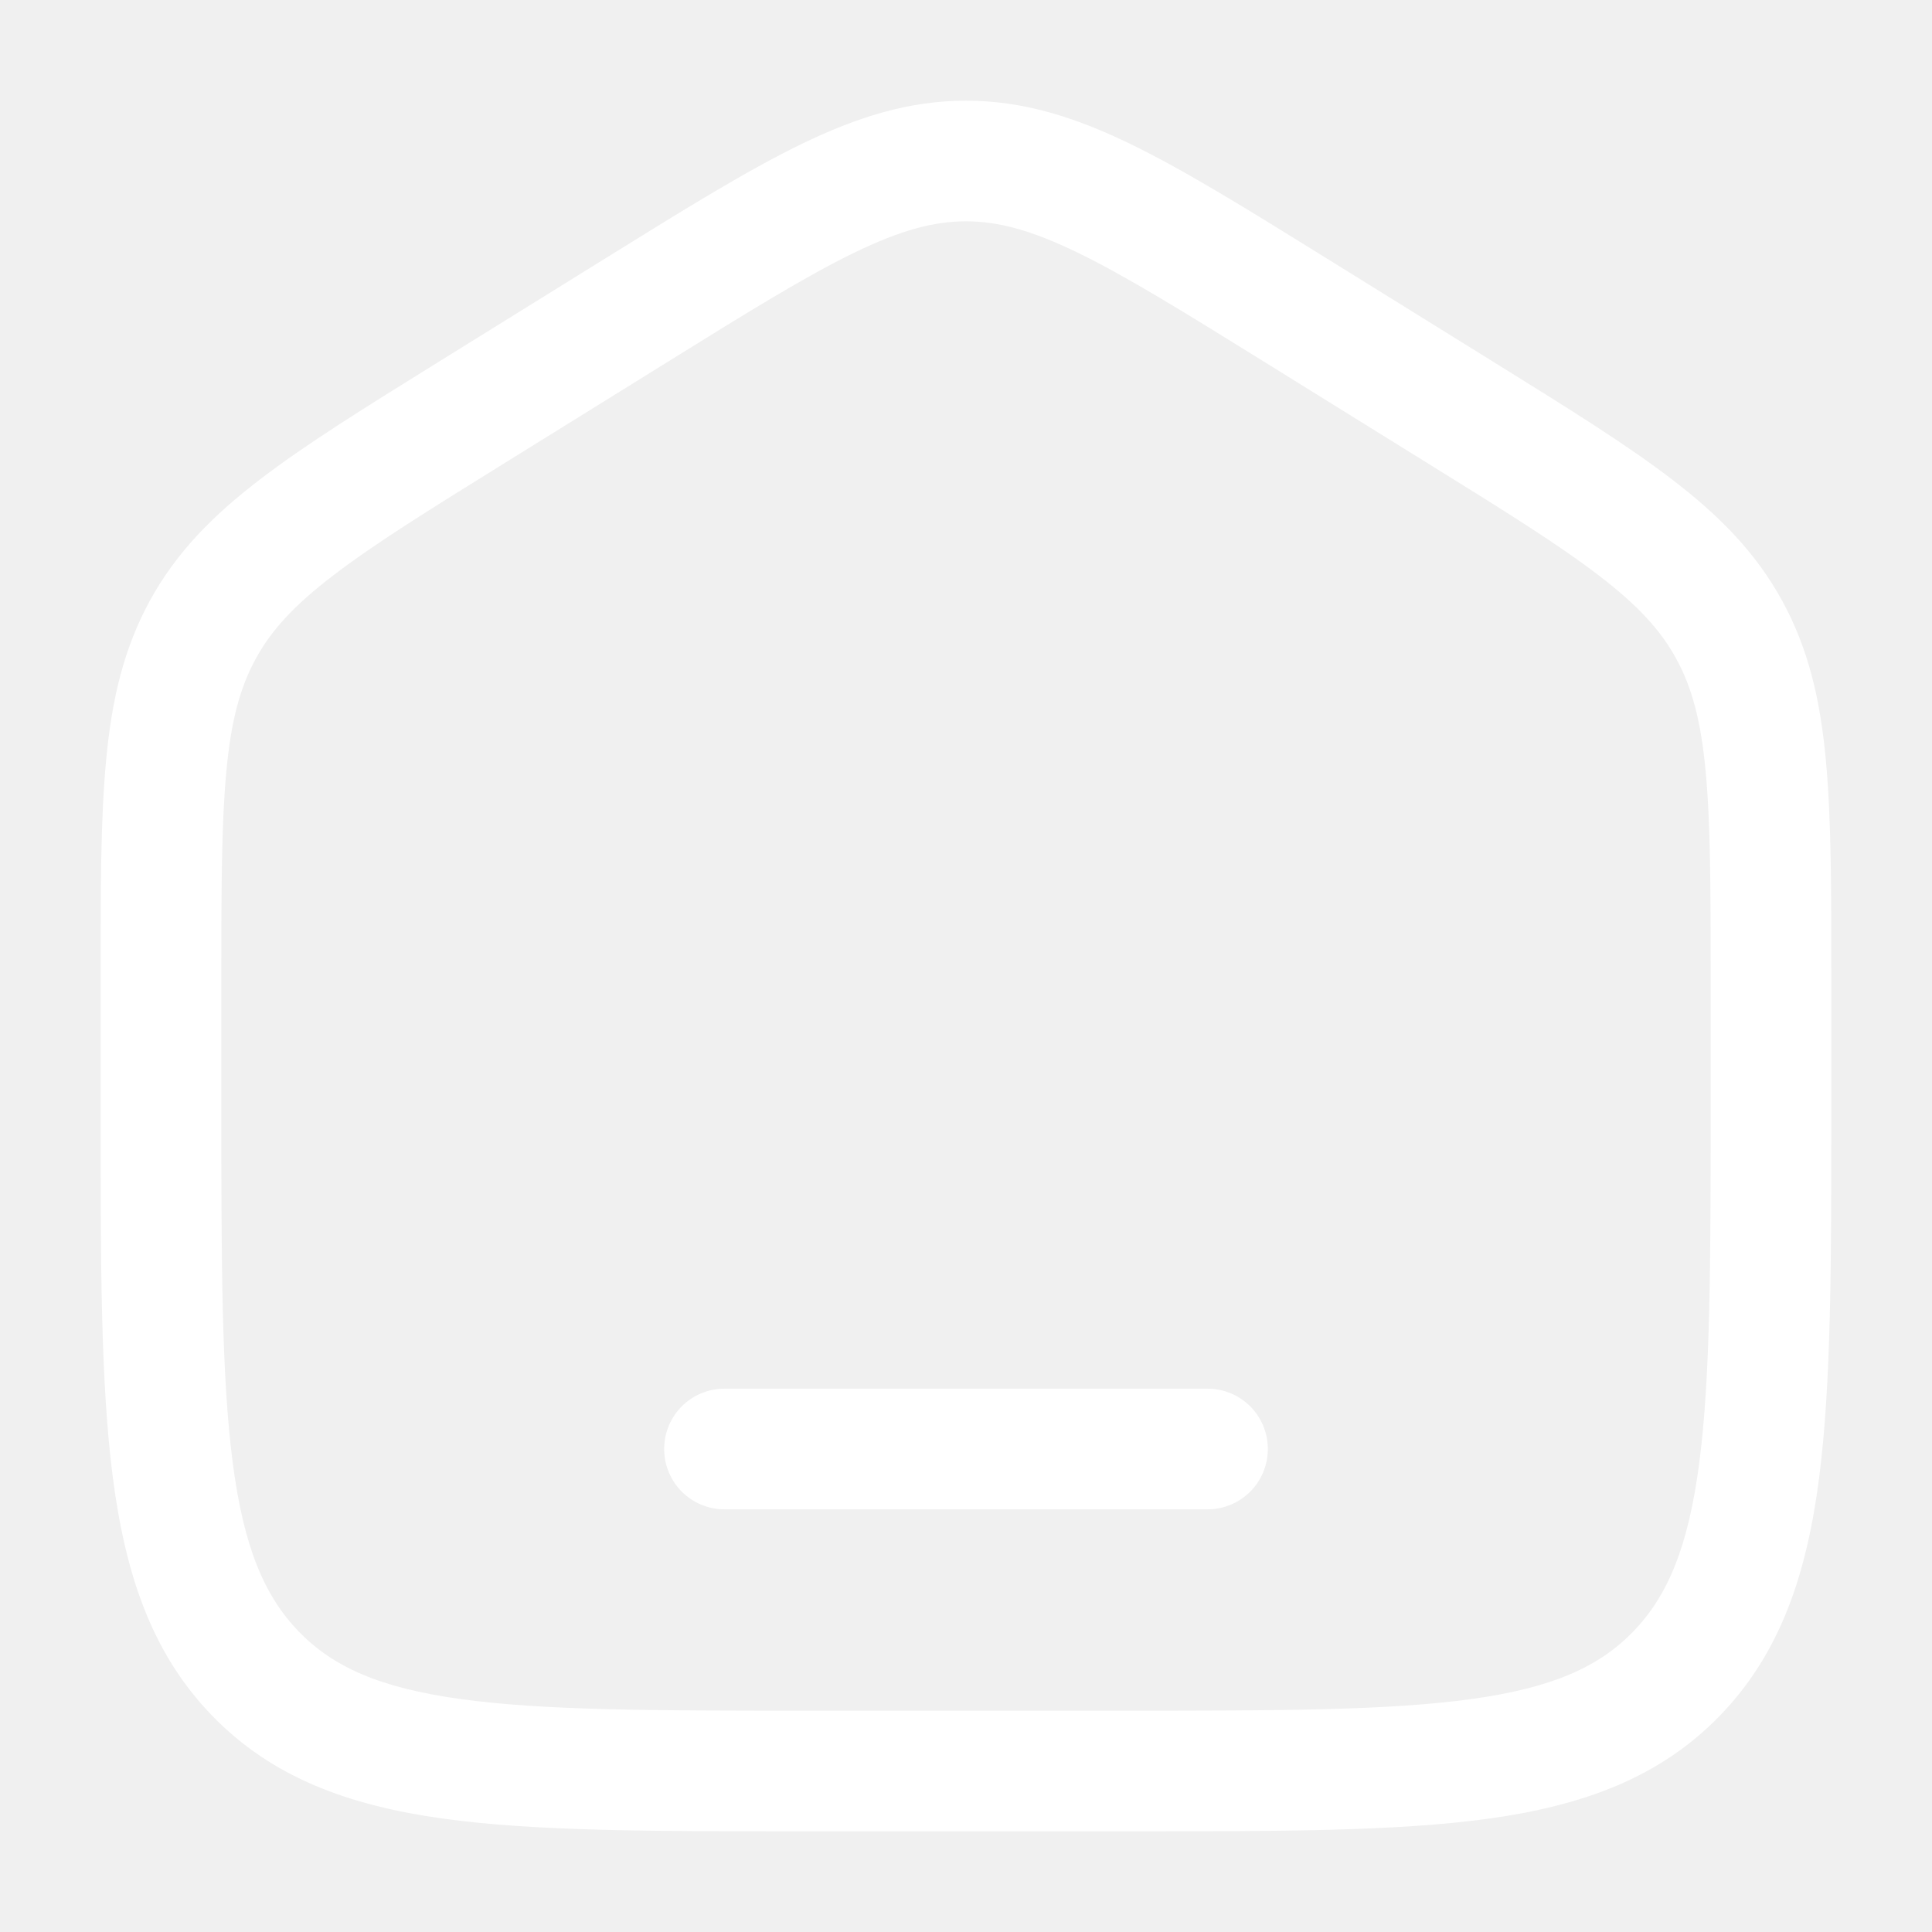
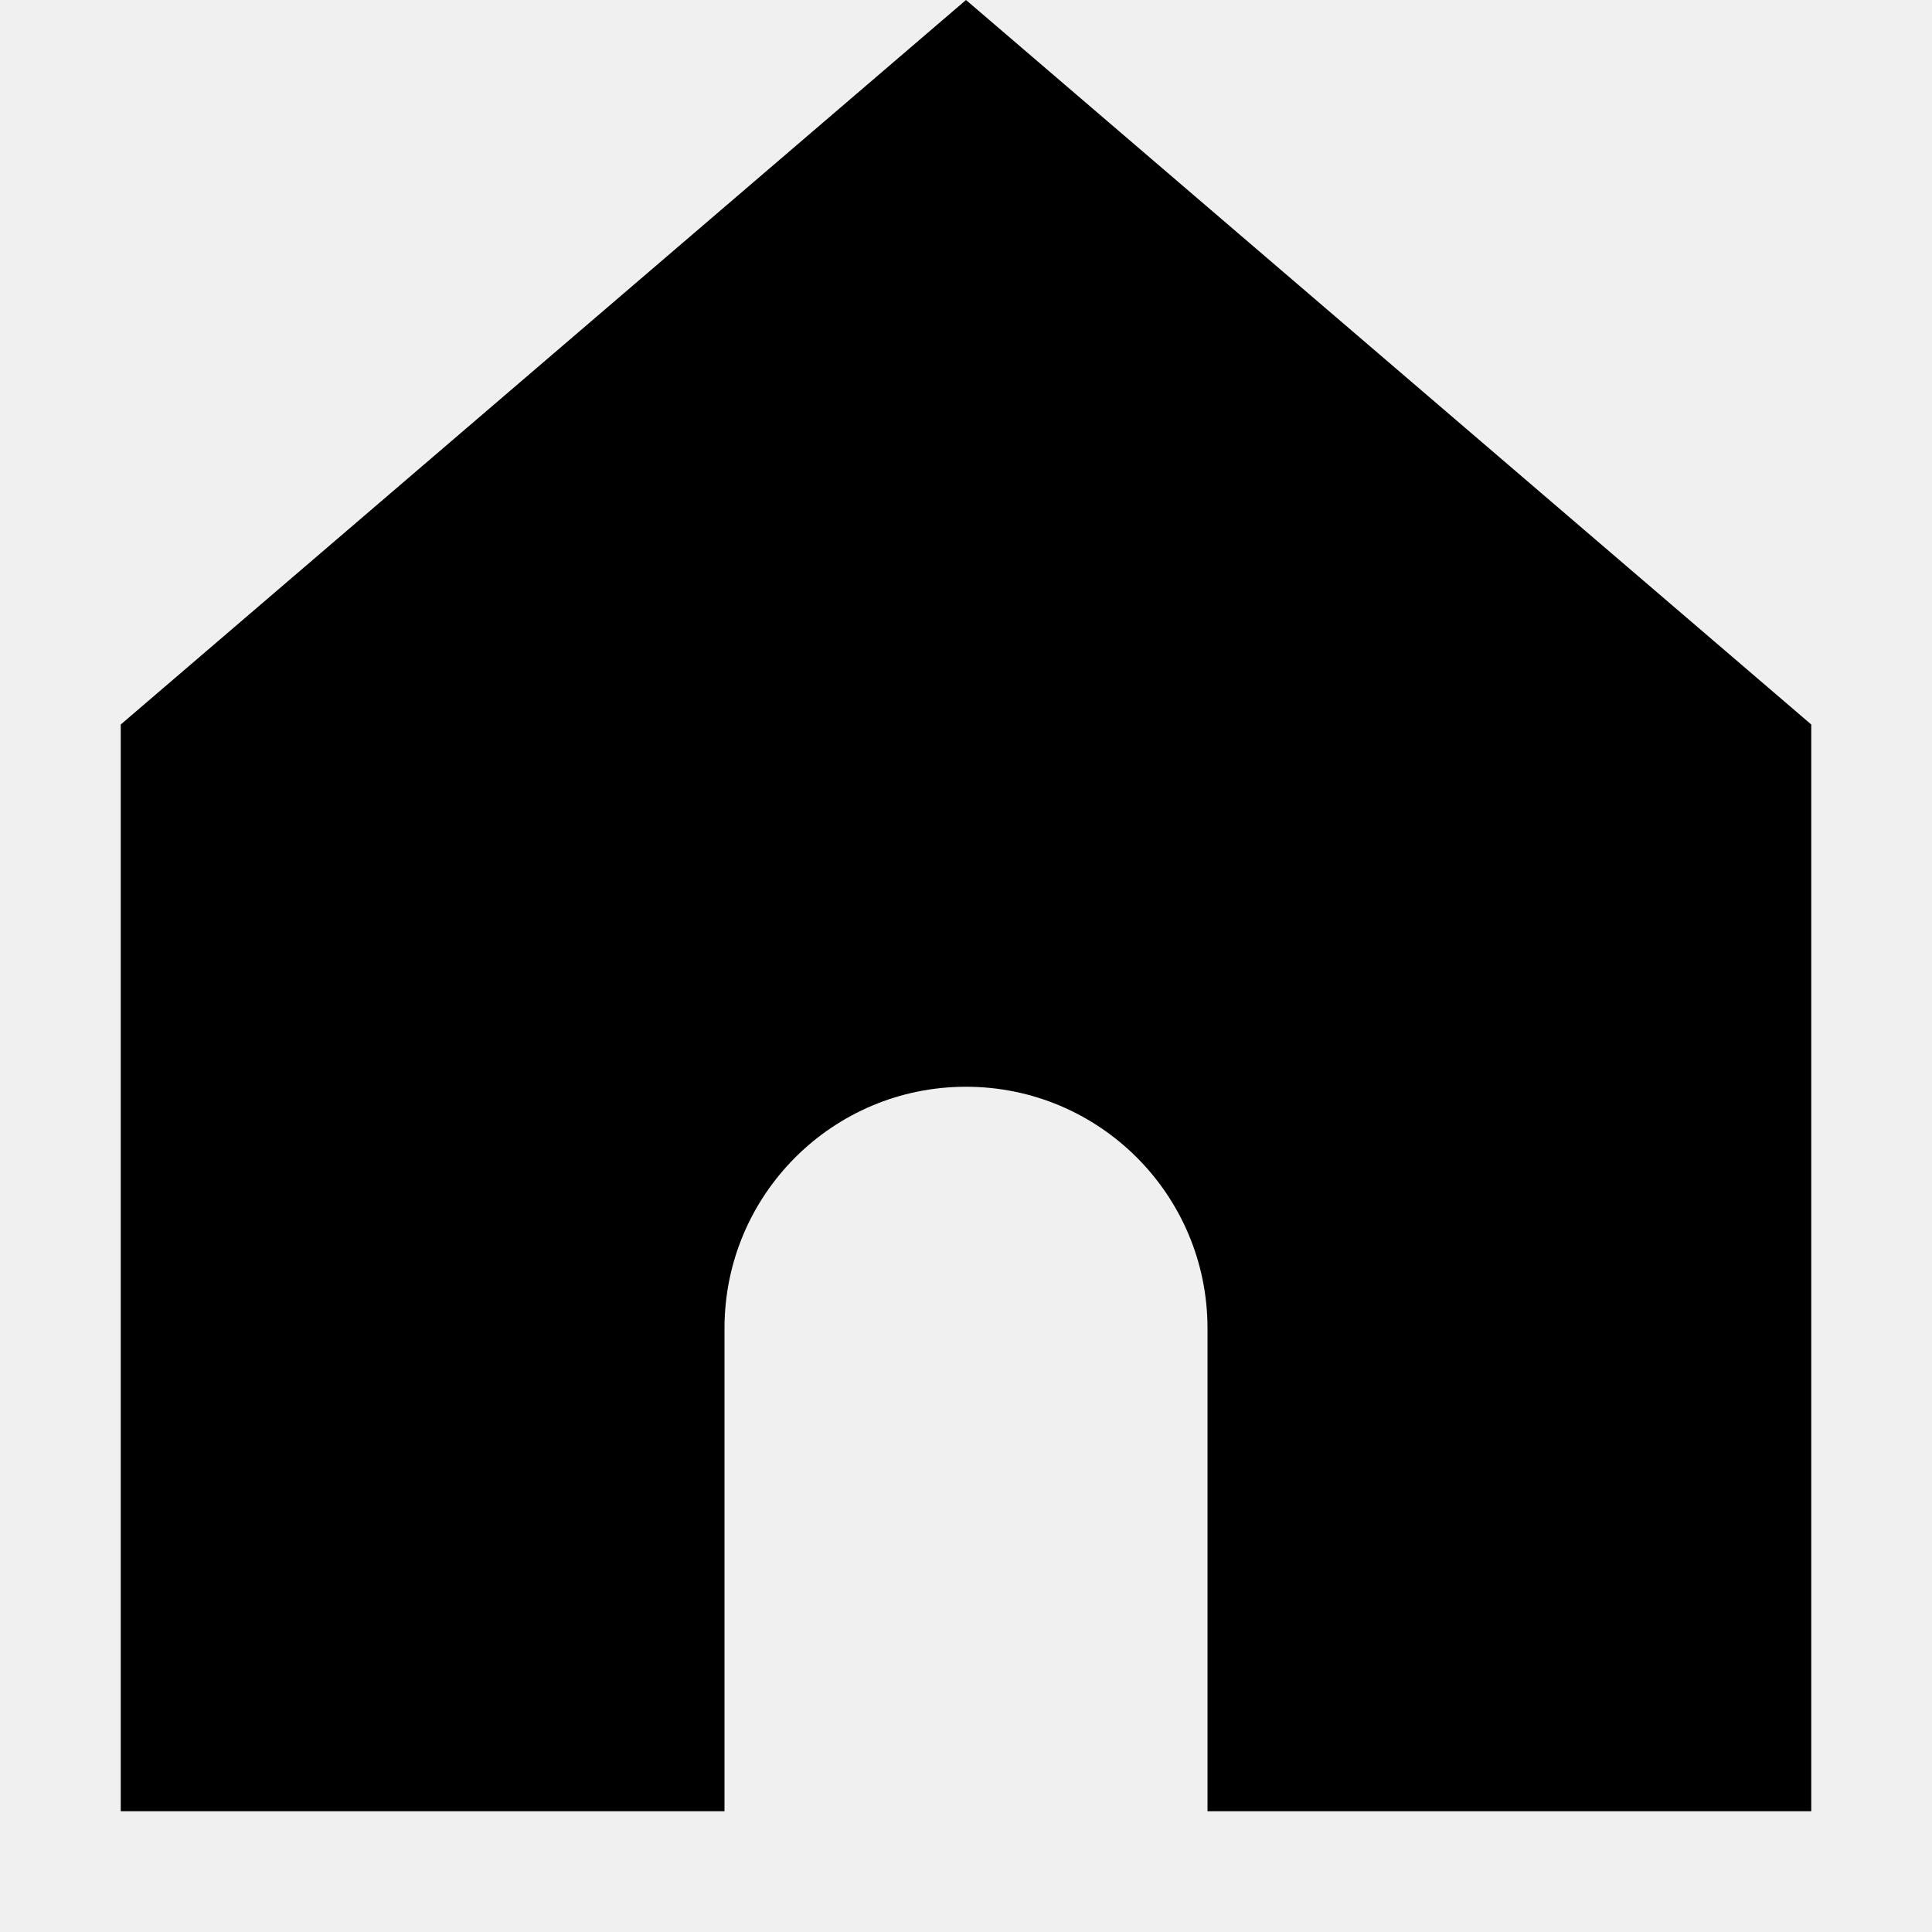
- <svg xmlns="http://www.w3.org/2000/svg" width="18" height="18" viewBox="0 0 18 18" fill="none">
-   <g clip-path="url(#clip0_544_17799)">
-     <path d="M6.75 12.938C6.439 12.938 6.188 13.189 6.188 13.5C6.188 13.811 6.439 14.062 6.75 14.062H11.25C11.561 14.062 11.812 13.811 11.812 13.5C11.812 13.189 11.561 12.938 11.25 12.938H6.75Z" fill="white" />
-     <path fill-rule="evenodd" clip-rule="evenodd" d="M9 0.938C8.469 0.938 7.986 1.09 7.463 1.344C6.957 1.59 6.372 1.953 5.642 2.406L4.092 3.368C3.401 3.797 2.848 4.14 2.422 4.467C1.98 4.805 1.641 5.149 1.396 5.597C1.152 6.044 1.041 6.519 0.989 7.081C0.937 7.625 0.937 8.291 0.938 9.125V10.335C0.937 11.763 0.937 12.89 1.052 13.771C1.17 14.675 1.416 15.405 1.974 15.982C2.535 16.562 3.248 16.821 4.131 16.944C4.986 17.062 6.079 17.062 7.456 17.062H10.544C11.921 17.062 13.014 17.062 13.869 16.944C14.752 16.821 15.465 16.562 16.026 15.982C16.584 15.405 16.831 14.675 16.948 13.771C17.062 12.89 17.062 11.763 17.062 10.335V9.125C17.062 8.291 17.062 7.625 17.011 7.081C16.959 6.519 16.849 6.044 16.604 5.597C16.359 5.149 16.02 4.805 15.578 4.467C15.152 4.14 14.599 3.797 13.908 3.368L12.358 2.406C11.628 1.953 11.043 1.59 10.537 1.344C10.014 1.09 9.531 0.938 9 0.938ZM6.21 3.378C6.971 2.905 7.507 2.574 7.955 2.356C8.391 2.144 8.7 2.062 9 2.062C9.3 2.062 9.609 2.144 10.045 2.356C10.493 2.574 11.028 2.905 11.79 3.378L13.29 4.309C14.011 4.756 14.517 5.071 14.894 5.36C15.261 5.641 15.473 5.873 15.617 6.137C15.762 6.402 15.847 6.711 15.891 7.186C15.937 7.671 15.938 8.284 15.938 9.153V10.294C15.938 11.772 15.936 12.826 15.832 13.626C15.73 14.412 15.538 14.868 15.217 15.2C14.899 15.529 14.465 15.725 13.714 15.829C12.945 15.936 11.931 15.938 10.5 15.938H7.5C6.069 15.938 5.055 15.936 4.286 15.829C3.535 15.725 3.101 15.529 2.783 15.2C2.462 14.868 2.27 14.412 2.168 13.626C2.064 12.826 2.062 11.772 2.062 10.294V9.153C2.062 8.284 2.063 7.671 2.109 7.186C2.153 6.711 2.238 6.402 2.383 6.137C2.527 5.873 2.738 5.641 3.106 5.36C3.483 5.071 3.989 4.756 4.71 4.309L6.21 3.378Z" fill="white" />
-   </g>
-   <defs>
-     <clipPath id="clip0_544_17799">
-       <rect width="18" height="18" fill="white" />
-     </clipPath>
-   </defs>
+ <svg xmlns="http://www.w3.org/2000/svg" width="800px" height="800px" viewBox="0 0 16 16" fill="none">
+   <path d="M1 6V15H6V11C6 9.895 6.895 9 8 9C9.105 9 10 9.895 10 11V15H15V6L8 0L1 6Z" fill="#000000" />
</svg>
